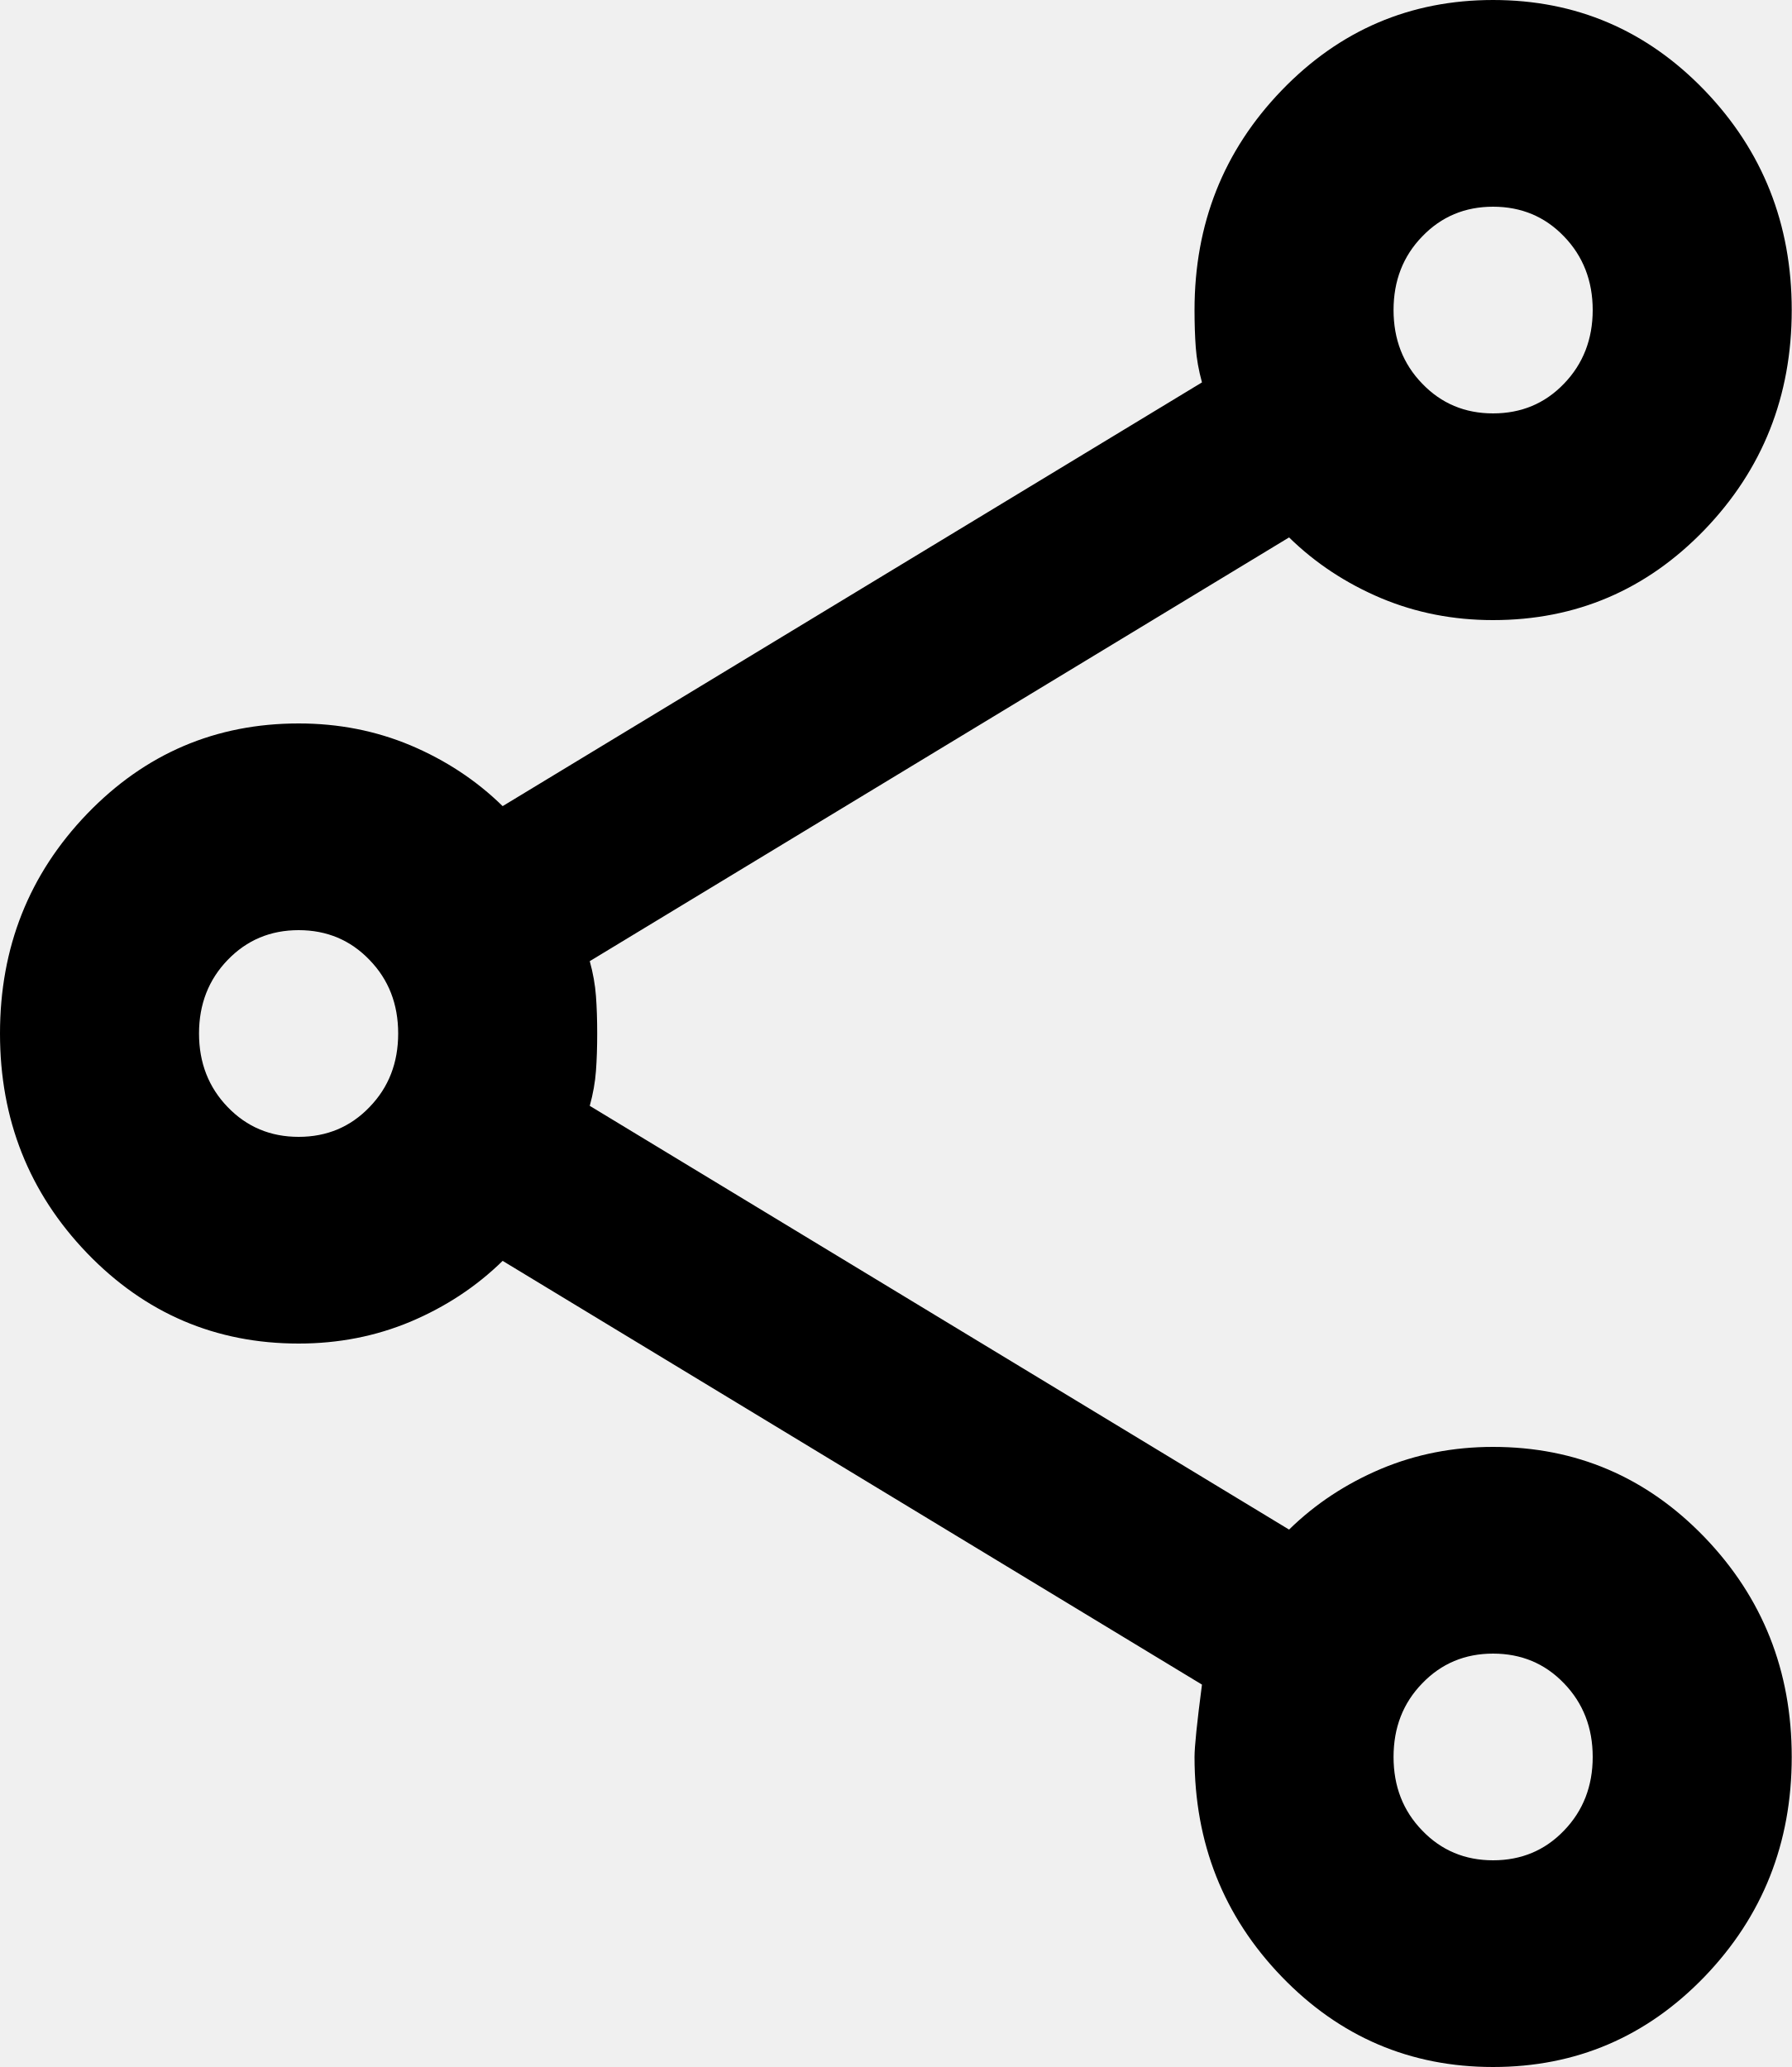
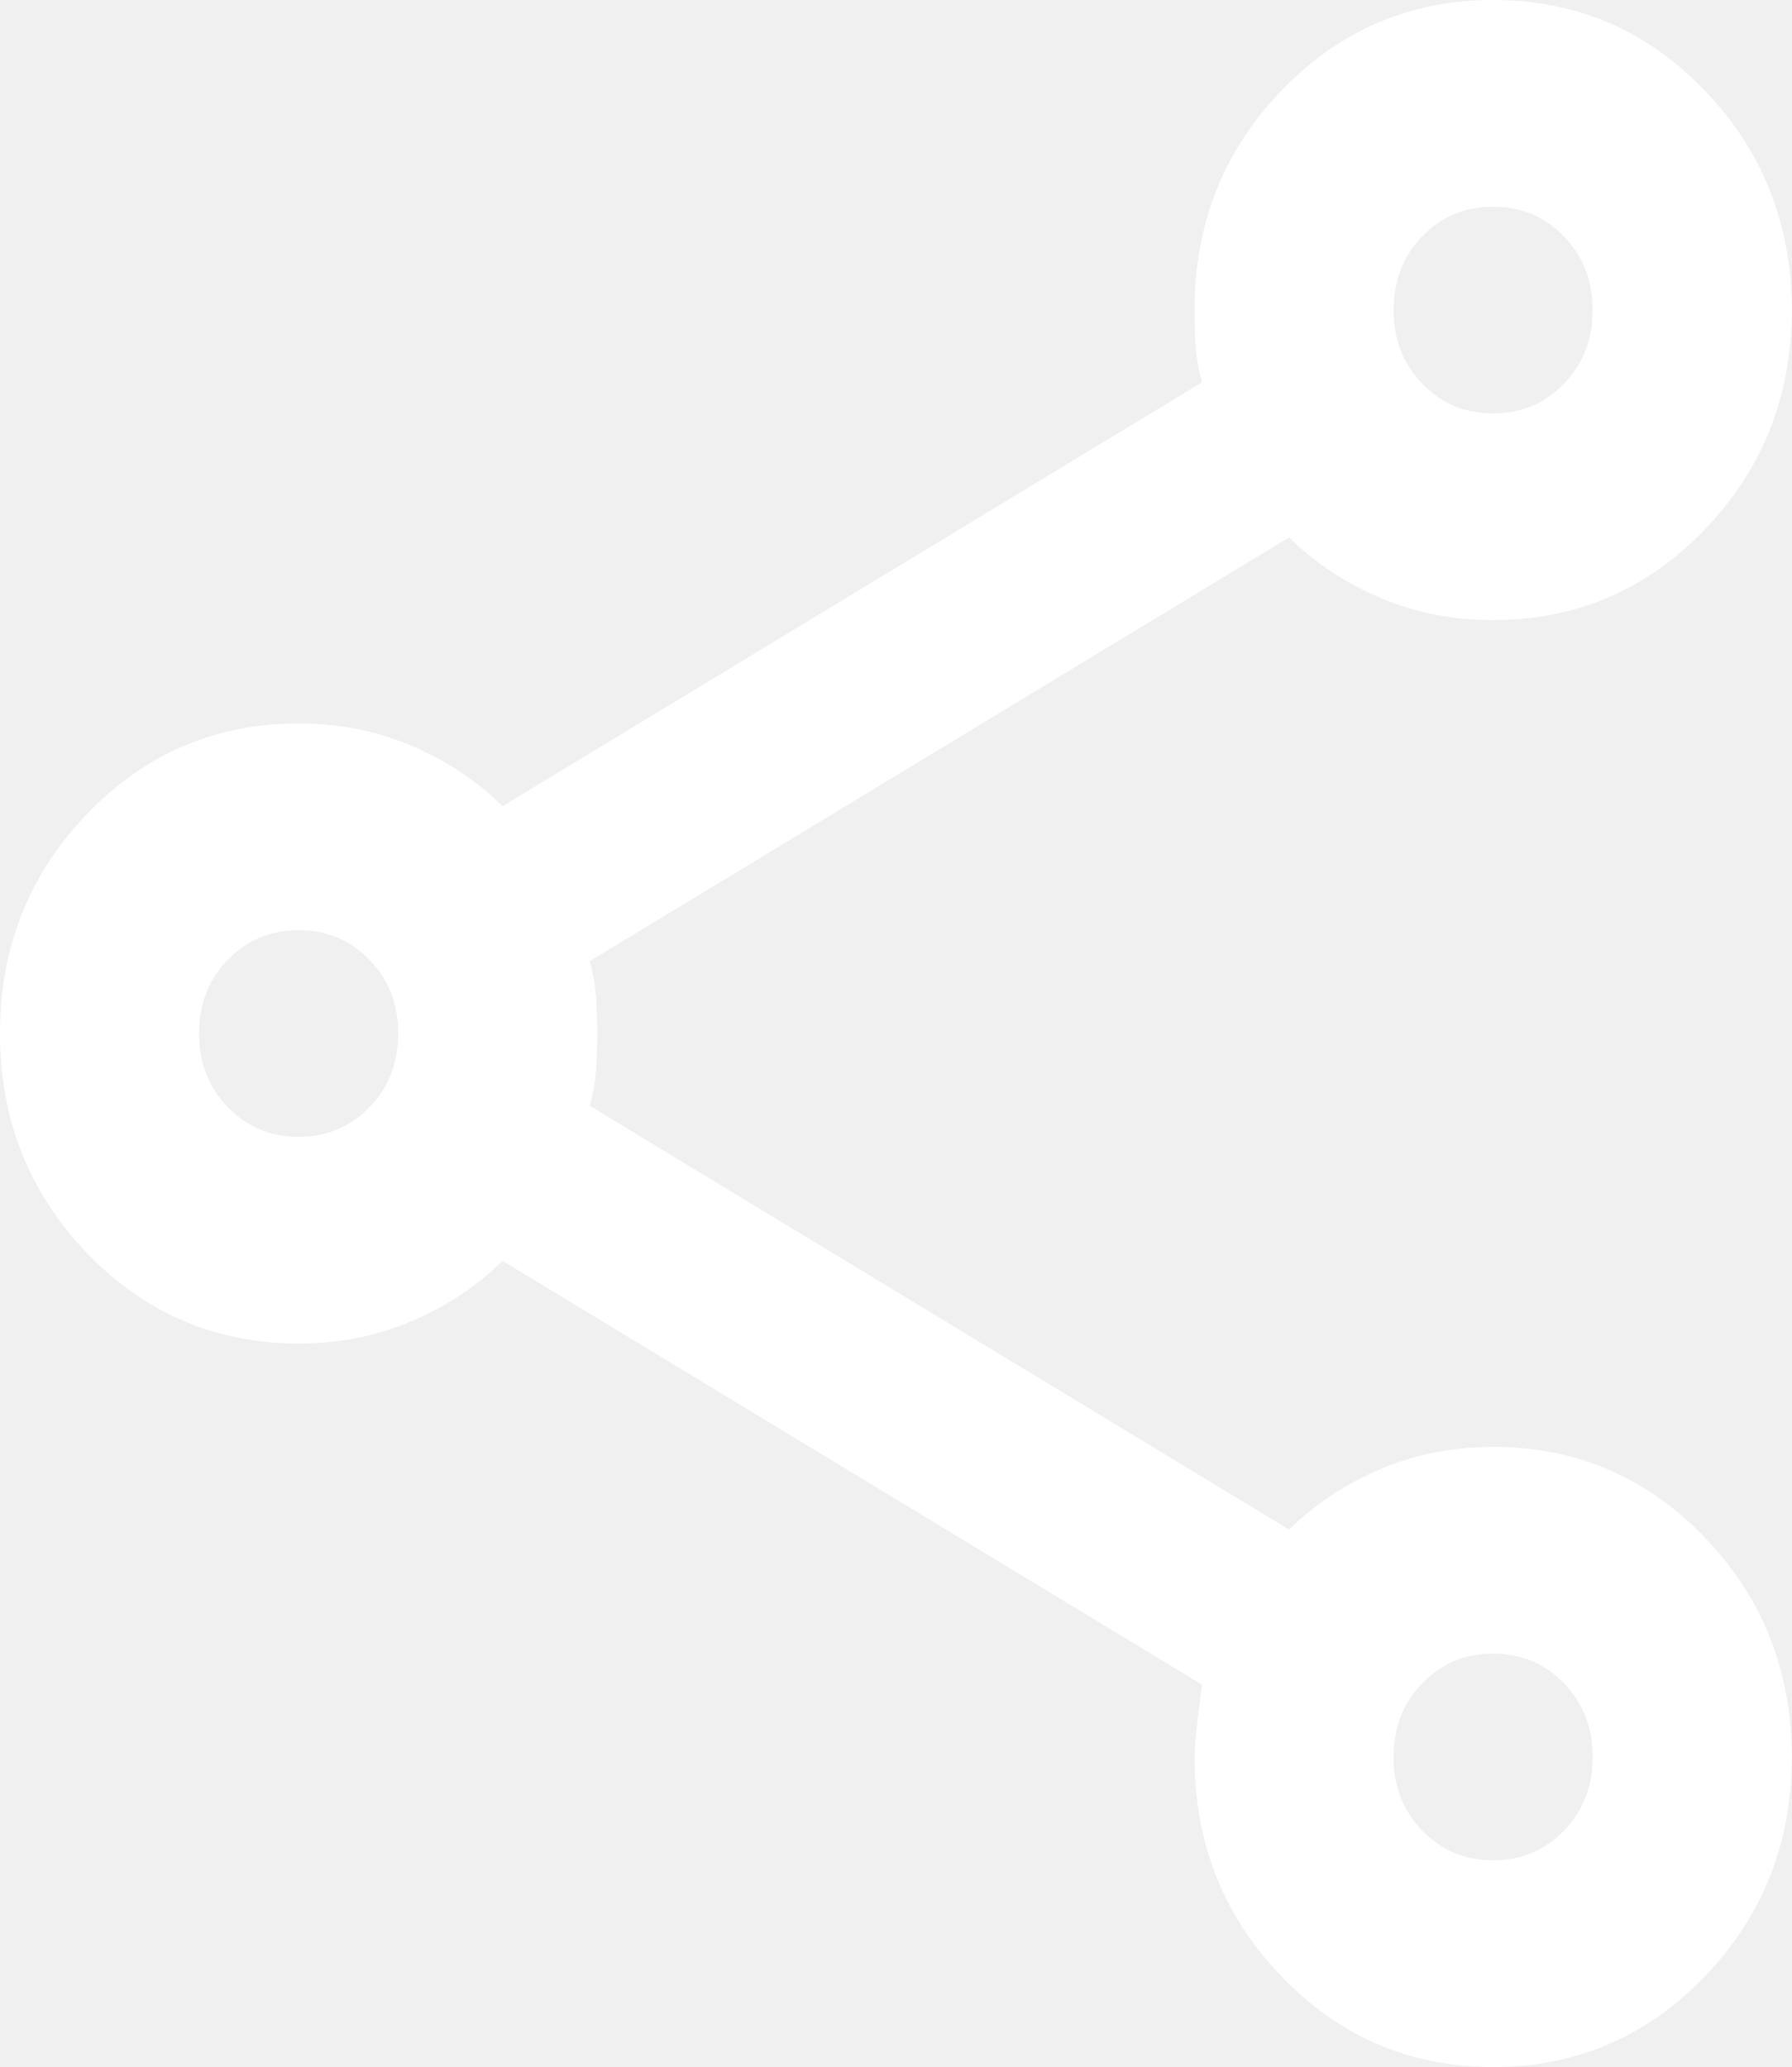
<svg xmlns="http://www.w3.org/2000/svg" width="13" height="15" viewBox="0 0 13 15" fill="none">
-   <path d="M10.833 15C10.232 15 9.72 14.781 9.299 14.344C8.877 13.906 8.667 13.375 8.667 12.75C8.667 12.675 8.685 12.5 8.721 12.225L3.647 9.15C3.455 9.338 3.232 9.484 2.979 9.591C2.726 9.697 2.456 9.75 2.167 9.75C1.565 9.75 1.053 9.531 0.632 9.094C0.211 8.656 0 8.125 0 7.5C0 6.875 0.211 6.344 0.632 5.906C1.053 5.469 1.565 5.25 2.167 5.25C2.456 5.25 2.726 5.303 2.979 5.409C3.232 5.516 3.455 5.662 3.647 5.85L8.721 2.775C8.697 2.688 8.682 2.603 8.676 2.522C8.67 2.441 8.667 2.35 8.667 2.25C8.667 1.625 8.877 1.094 9.299 0.656C9.72 0.219 10.232 0 10.833 0C11.435 0 11.947 0.219 12.368 0.656C12.789 1.094 13 1.625 13 2.25C13 2.875 12.789 3.406 12.368 3.844C11.947 4.281 11.435 4.5 10.833 4.5C10.544 4.5 10.274 4.447 10.021 4.341C9.768 4.234 9.545 4.088 9.353 3.9L4.279 6.975C4.303 7.062 4.318 7.147 4.324 7.228C4.33 7.309 4.333 7.4 4.333 7.5C4.333 7.6 4.33 7.691 4.324 7.772C4.318 7.853 4.303 7.938 4.279 8.025L9.353 11.1C9.545 10.912 9.768 10.766 10.021 10.659C10.274 10.553 10.544 10.5 10.833 10.5C11.435 10.5 11.947 10.719 12.368 11.156C12.789 11.594 13 12.125 13 12.75C13 13.375 12.789 13.906 12.368 14.344C11.947 14.781 11.435 15 10.833 15ZM10.833 13.5C11.038 13.5 11.21 13.428 11.348 13.284C11.486 13.141 11.556 12.963 11.556 12.75C11.556 12.537 11.486 12.359 11.348 12.216C11.21 12.072 11.038 12 10.833 12C10.629 12 10.457 12.072 10.319 12.216C10.18 12.359 10.111 12.537 10.111 12.75C10.111 12.963 10.18 13.141 10.319 13.284C10.457 13.428 10.629 13.5 10.833 13.5ZM2.167 8.25C2.371 8.25 2.543 8.178 2.681 8.034C2.82 7.891 2.889 7.713 2.889 7.5C2.889 7.287 2.82 7.109 2.681 6.966C2.543 6.822 2.371 6.75 2.167 6.75C1.962 6.75 1.791 6.822 1.652 6.966C1.514 7.109 1.444 7.287 1.444 7.5C1.444 7.713 1.514 7.891 1.652 8.034C1.791 8.178 1.962 8.25 2.167 8.25ZM10.833 3C11.038 3 11.21 2.928 11.348 2.784C11.486 2.641 11.556 2.462 11.556 2.25C11.556 2.038 11.486 1.859 11.348 1.716C11.21 1.572 11.038 1.5 10.833 1.5C10.629 1.5 10.457 1.572 10.319 1.716C10.18 1.859 10.111 2.038 10.111 2.25C10.111 2.462 10.18 2.641 10.319 2.784C10.457 2.928 10.629 3 10.833 3Z" fill="black" />
+   <path d="M10.833 15C10.232 15 9.72 14.781 9.299 14.344C8.877 13.906 8.667 13.375 8.667 12.75C8.667 12.675 8.685 12.5 8.721 12.225L3.647 9.15C3.455 9.338 3.232 9.484 2.979 9.591C2.726 9.697 2.456 9.75 2.167 9.75C1.565 9.75 1.053 9.531 0.632 9.094C0.211 8.656 0 8.125 0 7.5C0 6.875 0.211 6.344 0.632 5.906C1.053 5.469 1.565 5.25 2.167 5.25C2.456 5.25 2.726 5.303 2.979 5.409C3.232 5.516 3.455 5.662 3.647 5.85L8.721 2.775C8.697 2.688 8.682 2.603 8.676 2.522C8.67 2.441 8.667 2.35 8.667 2.25C8.667 1.625 8.877 1.094 9.299 0.656C9.72 0.219 10.232 0 10.833 0C11.435 0 11.947 0.219 12.368 0.656C12.789 1.094 13 1.625 13 2.25C13 2.875 12.789 3.406 12.368 3.844C11.947 4.281 11.435 4.5 10.833 4.5C10.544 4.5 10.274 4.447 10.021 4.341C9.768 4.234 9.545 4.088 9.353 3.9L4.279 6.975C4.303 7.062 4.318 7.147 4.324 7.228C4.33 7.309 4.333 7.4 4.333 7.5C4.333 7.6 4.33 7.691 4.324 7.772C4.318 7.853 4.303 7.938 4.279 8.025L9.353 11.1C9.545 10.912 9.768 10.766 10.021 10.659C10.274 10.553 10.544 10.5 10.833 10.5C11.435 10.5 11.947 10.719 12.368 11.156C12.789 11.594 13 12.125 13 12.75C13 13.375 12.789 13.906 12.368 14.344C11.947 14.781 11.435 15 10.833 15ZM10.833 13.5C11.038 13.5 11.21 13.428 11.348 13.284C11.486 13.141 11.556 12.963 11.556 12.75C11.556 12.537 11.486 12.359 11.348 12.216C11.21 12.072 11.038 12 10.833 12C10.629 12 10.457 12.072 10.319 12.216C10.18 12.359 10.111 12.537 10.111 12.75C10.111 12.963 10.18 13.141 10.319 13.284C10.457 13.428 10.629 13.5 10.833 13.5ZM2.167 8.25C2.371 8.25 2.543 8.178 2.681 8.034C2.82 7.891 2.889 7.713 2.889 7.5C2.889 7.287 2.82 7.109 2.681 6.966C2.543 6.822 2.371 6.75 2.167 6.75C1.962 6.75 1.791 6.822 1.652 6.966C1.514 7.109 1.444 7.287 1.444 7.5C1.444 7.713 1.514 7.891 1.652 8.034C1.791 8.178 1.962 8.25 2.167 8.25ZM10.833 3C11.038 3 11.21 2.928 11.348 2.784C11.486 2.641 11.556 2.462 11.556 2.25C11.556 2.038 11.486 1.859 11.348 1.716C11.21 1.572 11.038 1.5 10.833 1.5C10.629 1.5 10.457 1.572 10.319 1.716C10.18 1.859 10.111 2.038 10.111 2.25C10.111 2.462 10.18 2.641 10.319 2.784C10.457 2.928 10.629 3 10.833 3Z" fill="white" />
</svg>
